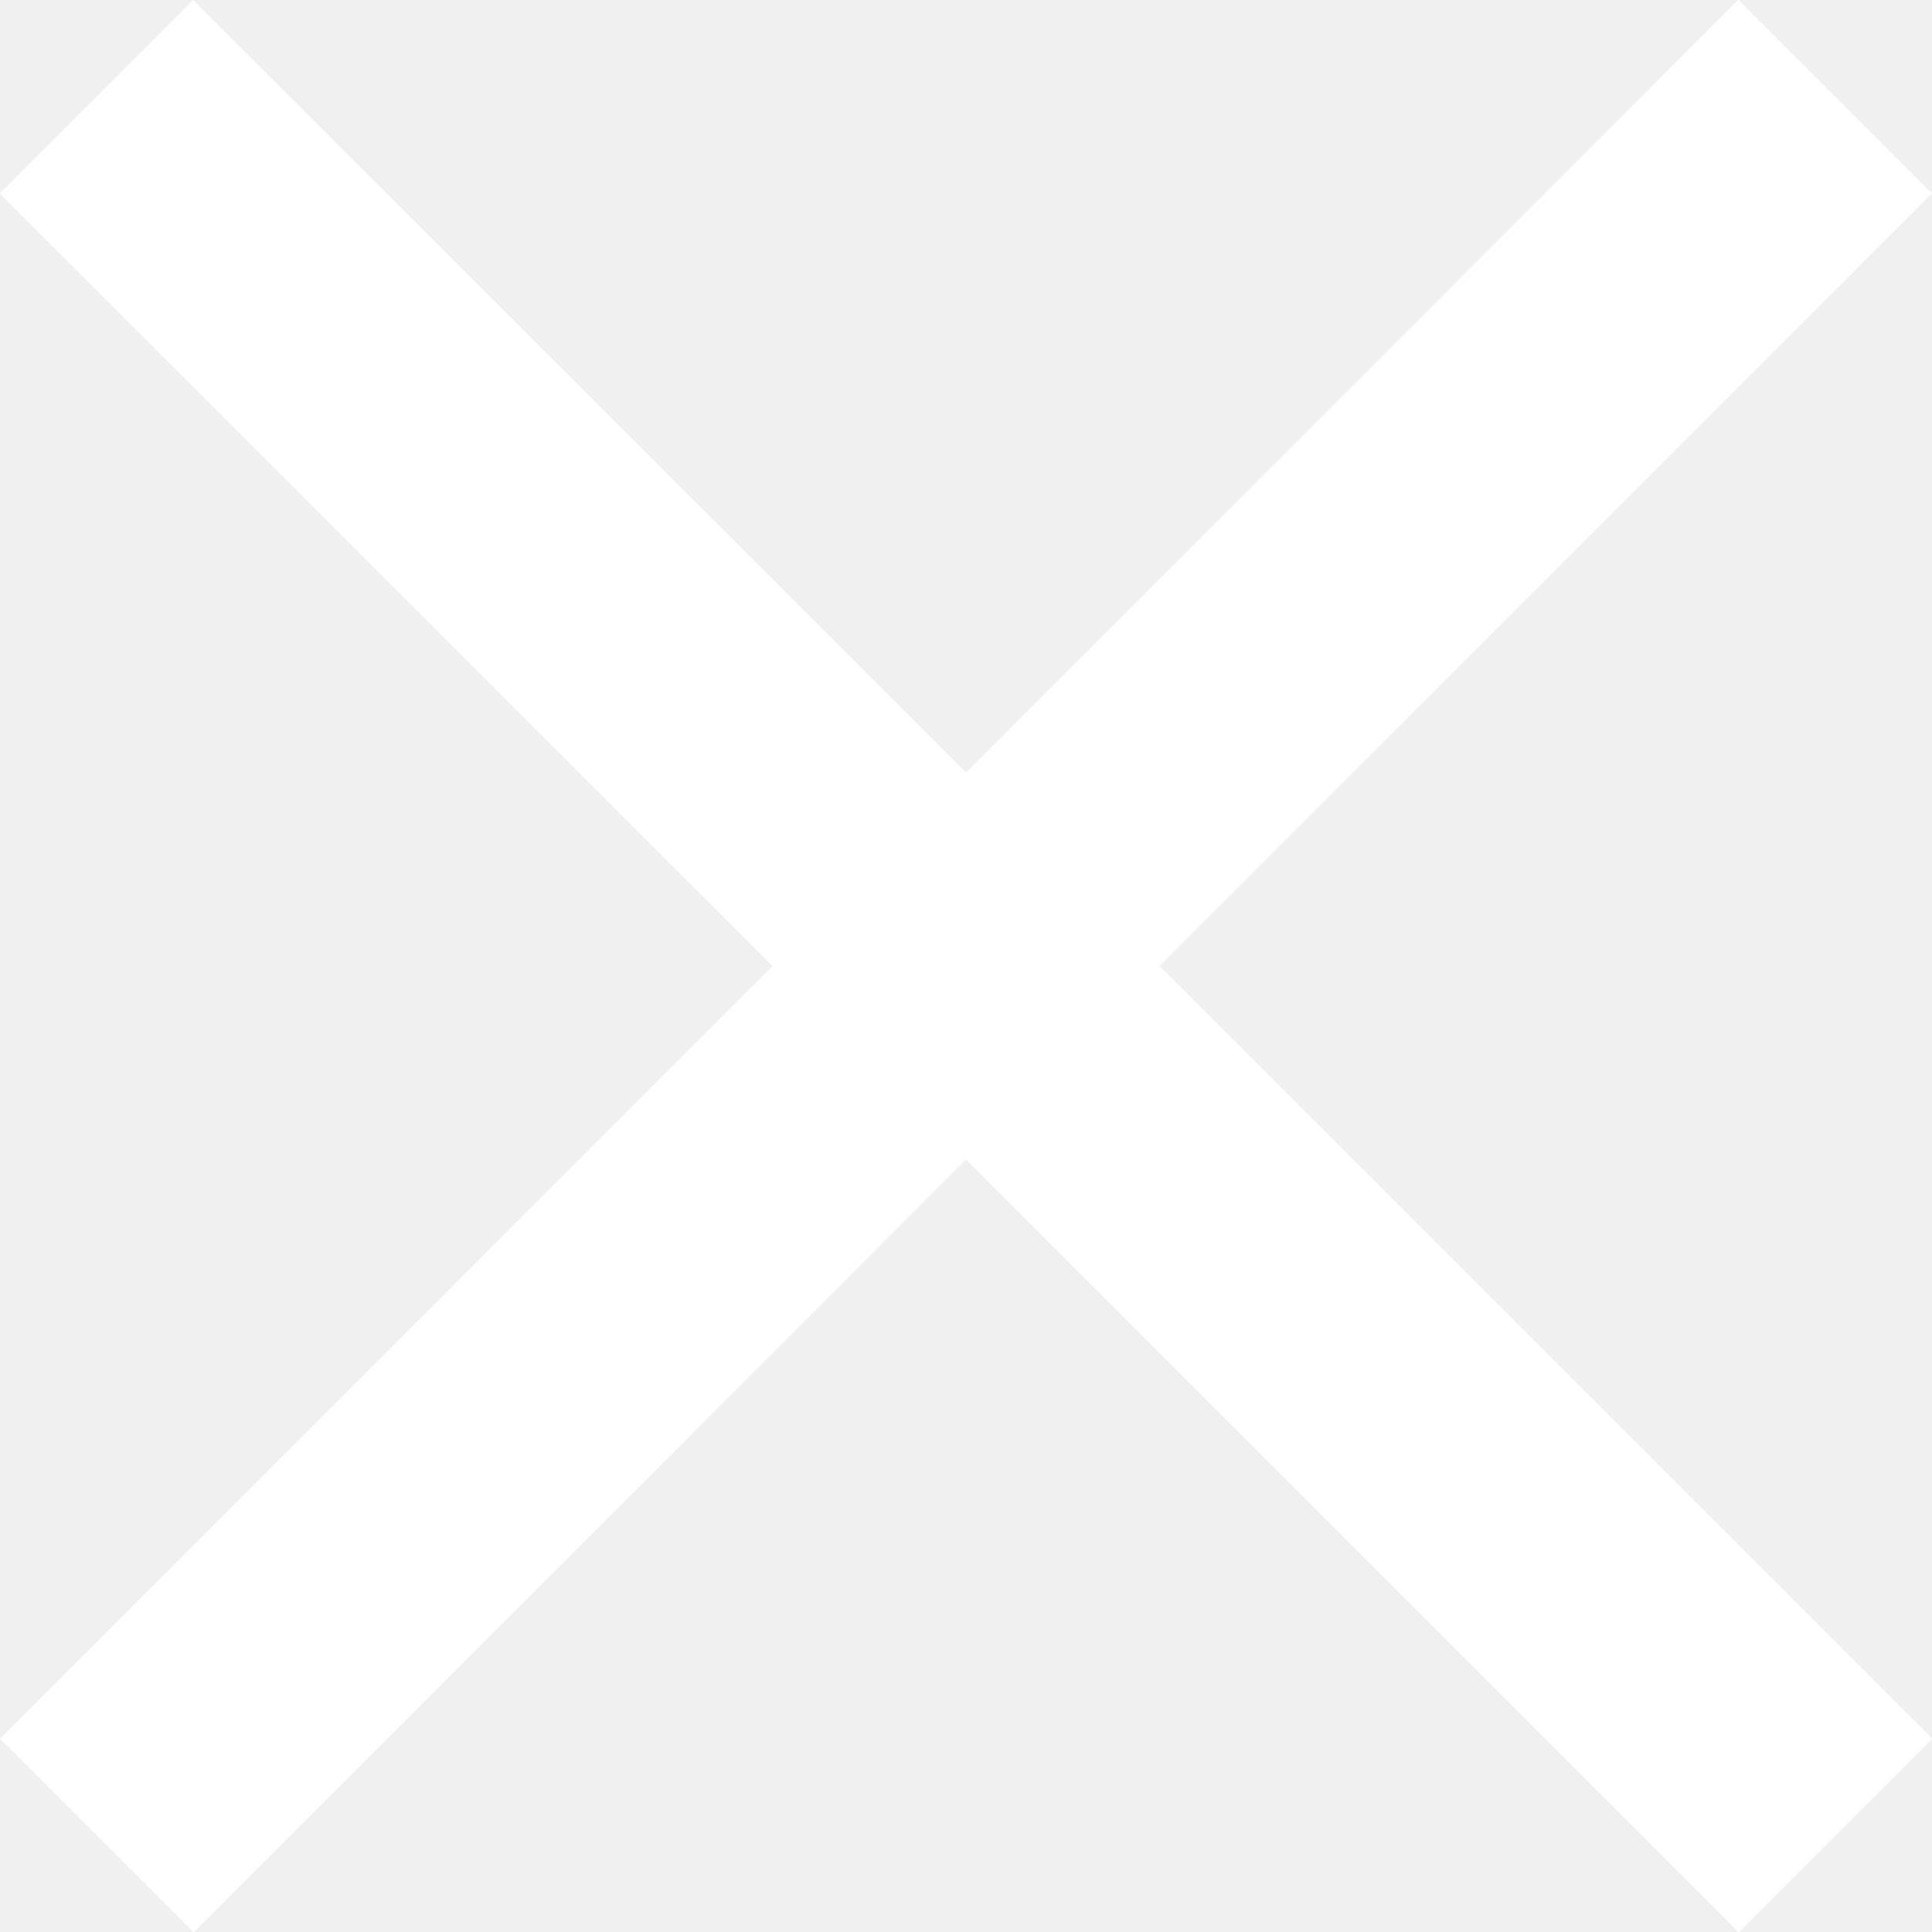
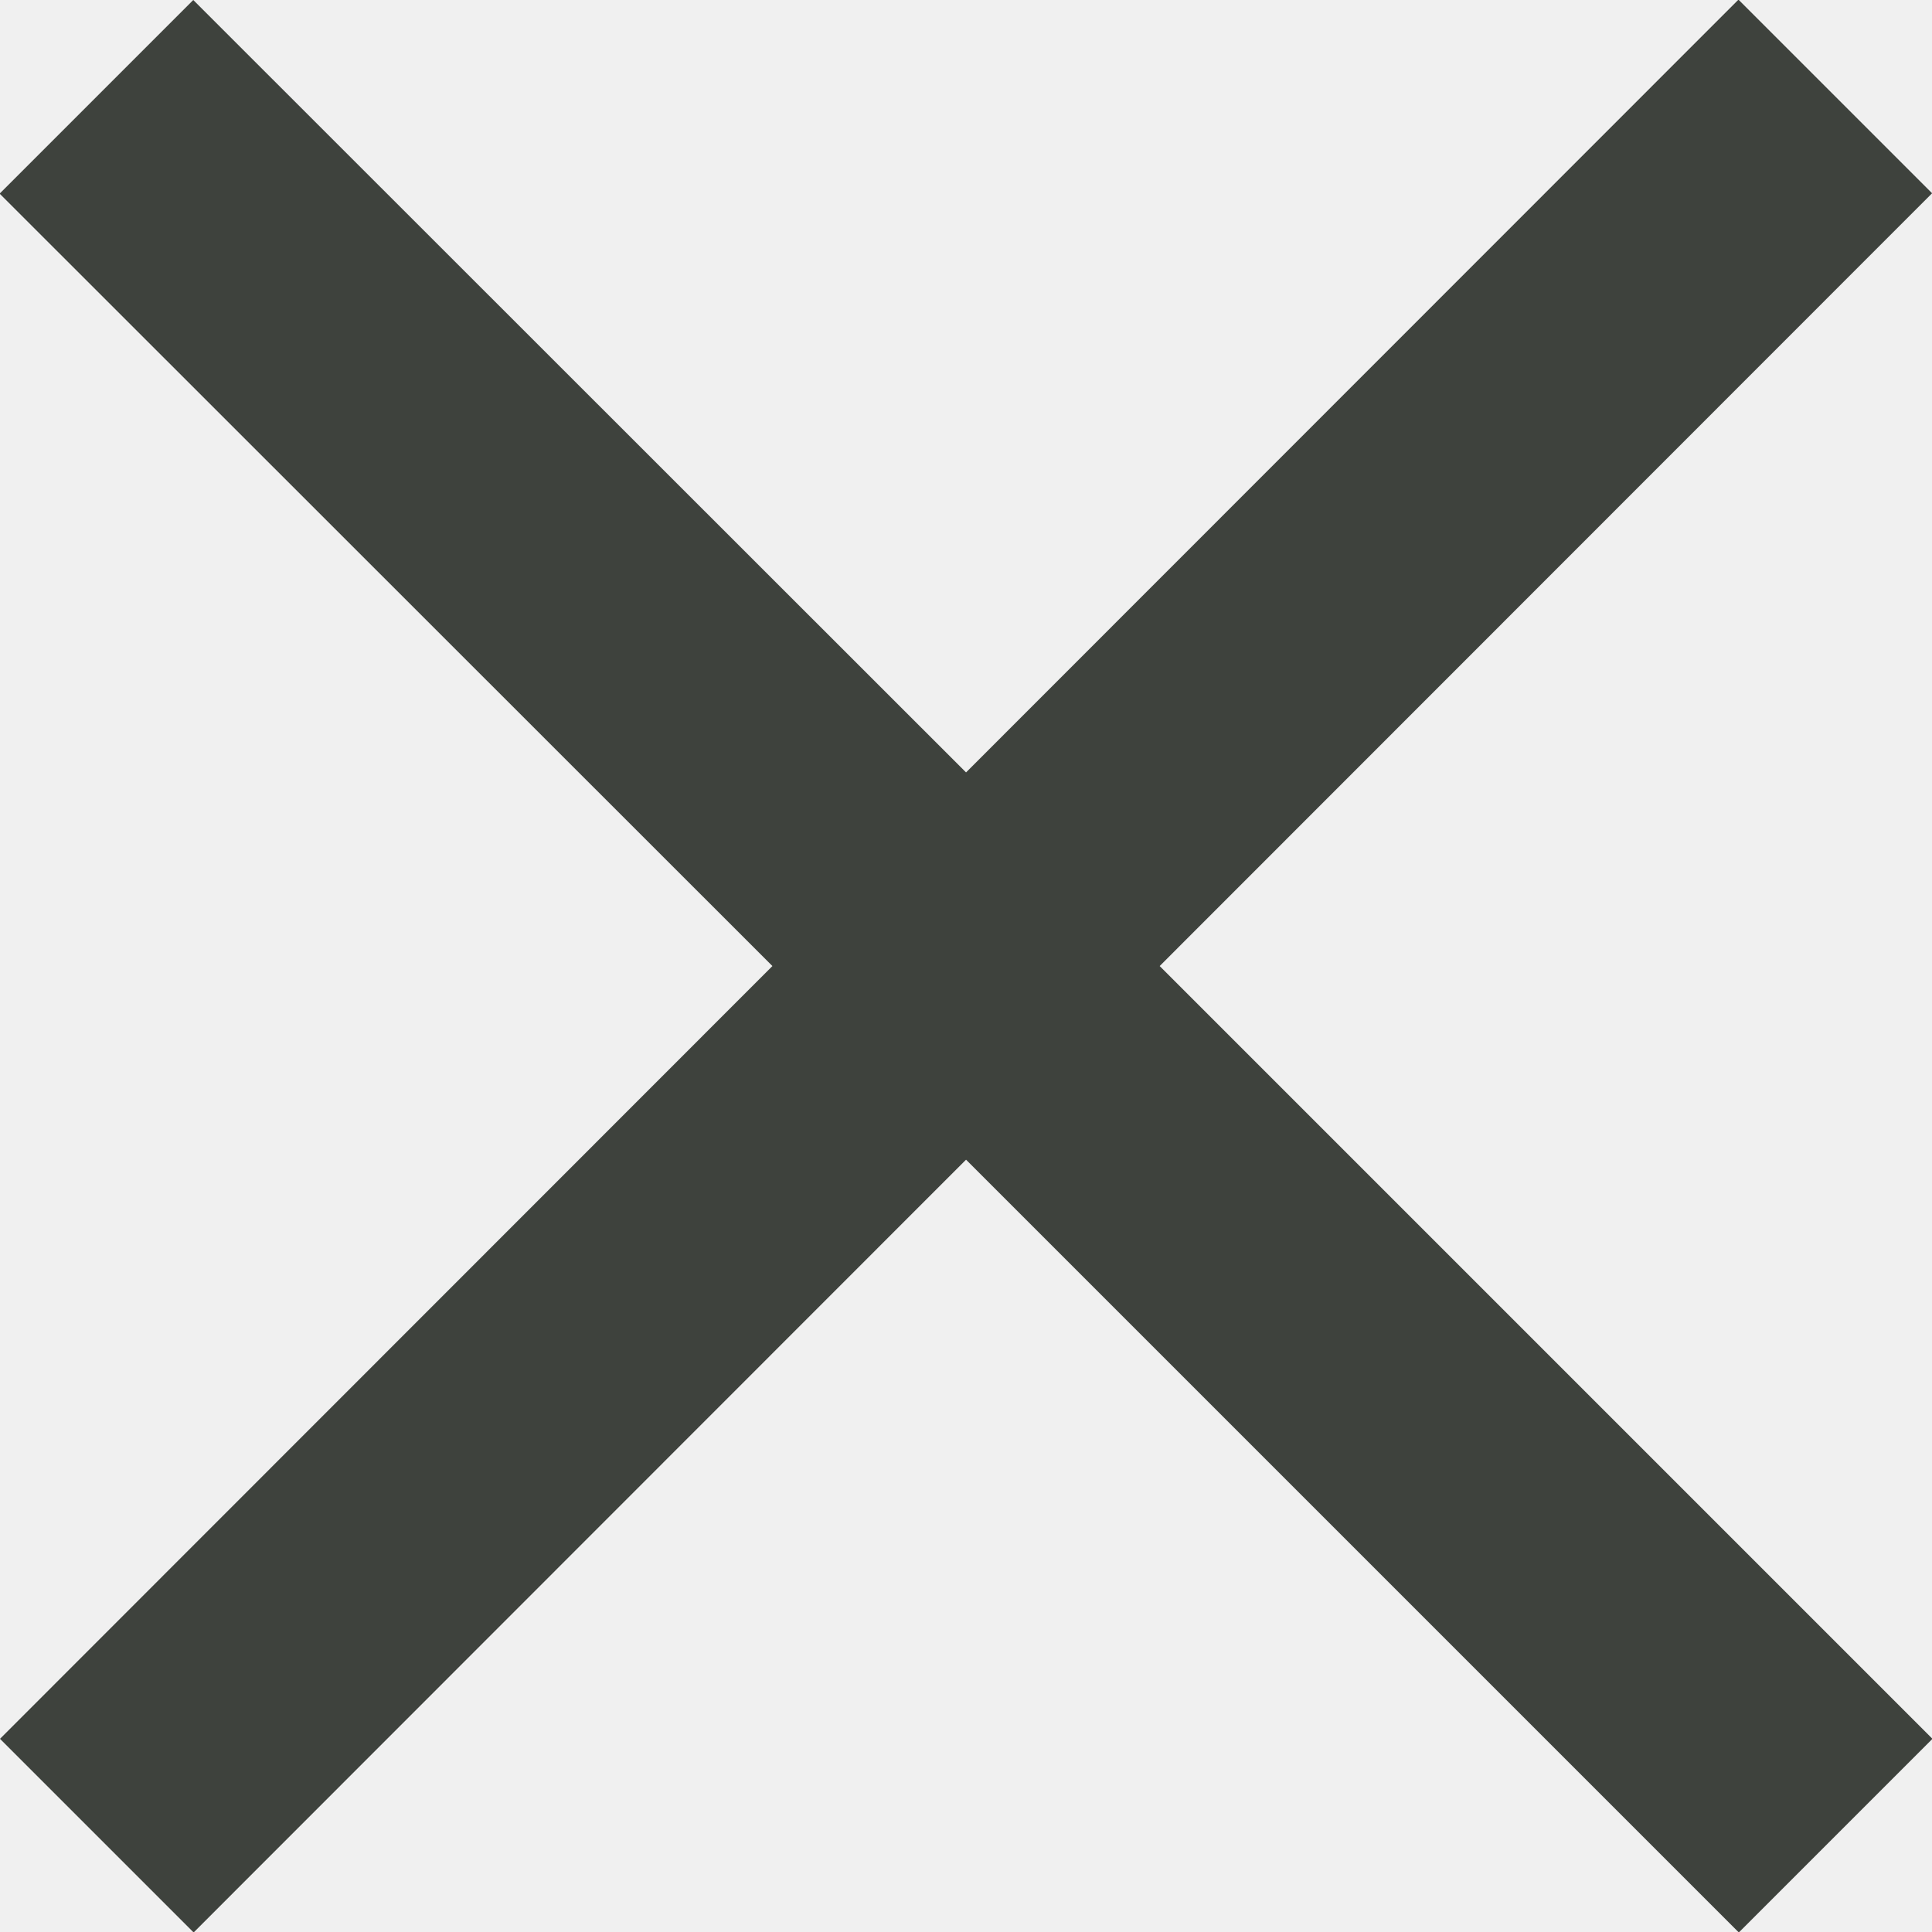
<svg xmlns="http://www.w3.org/2000/svg" width="20.953" height="20.953" viewBox="0 0 20.953 20.953">
-   <path id="Icon_ionic-md-close" data-name="Icon ionic-md-close" d="M28.477,9.619l-2.1-2.1L18,15.9,9.619,7.523l-2.1,2.1L15.9,18,7.523,26.381l2.1,2.1L18,20.1l8.381,8.381,2.1-2.1L20.1,18Z" transform="translate(-7.523 -7.523)" fill="#fff" />
+   <path id="Icon_ionic-md-close" data-name="Icon ionic-md-close" d="M28.477,9.619l-2.1-2.1L18,15.9,9.619,7.523l-2.1,2.1L15.9,18,7.523,26.381l2.1,2.1L18,20.1l8.381,8.381,2.1-2.1L20.1,18Z" transform="translate(-7.523 -7.523)" fill="#3e423d" />
</svg>
